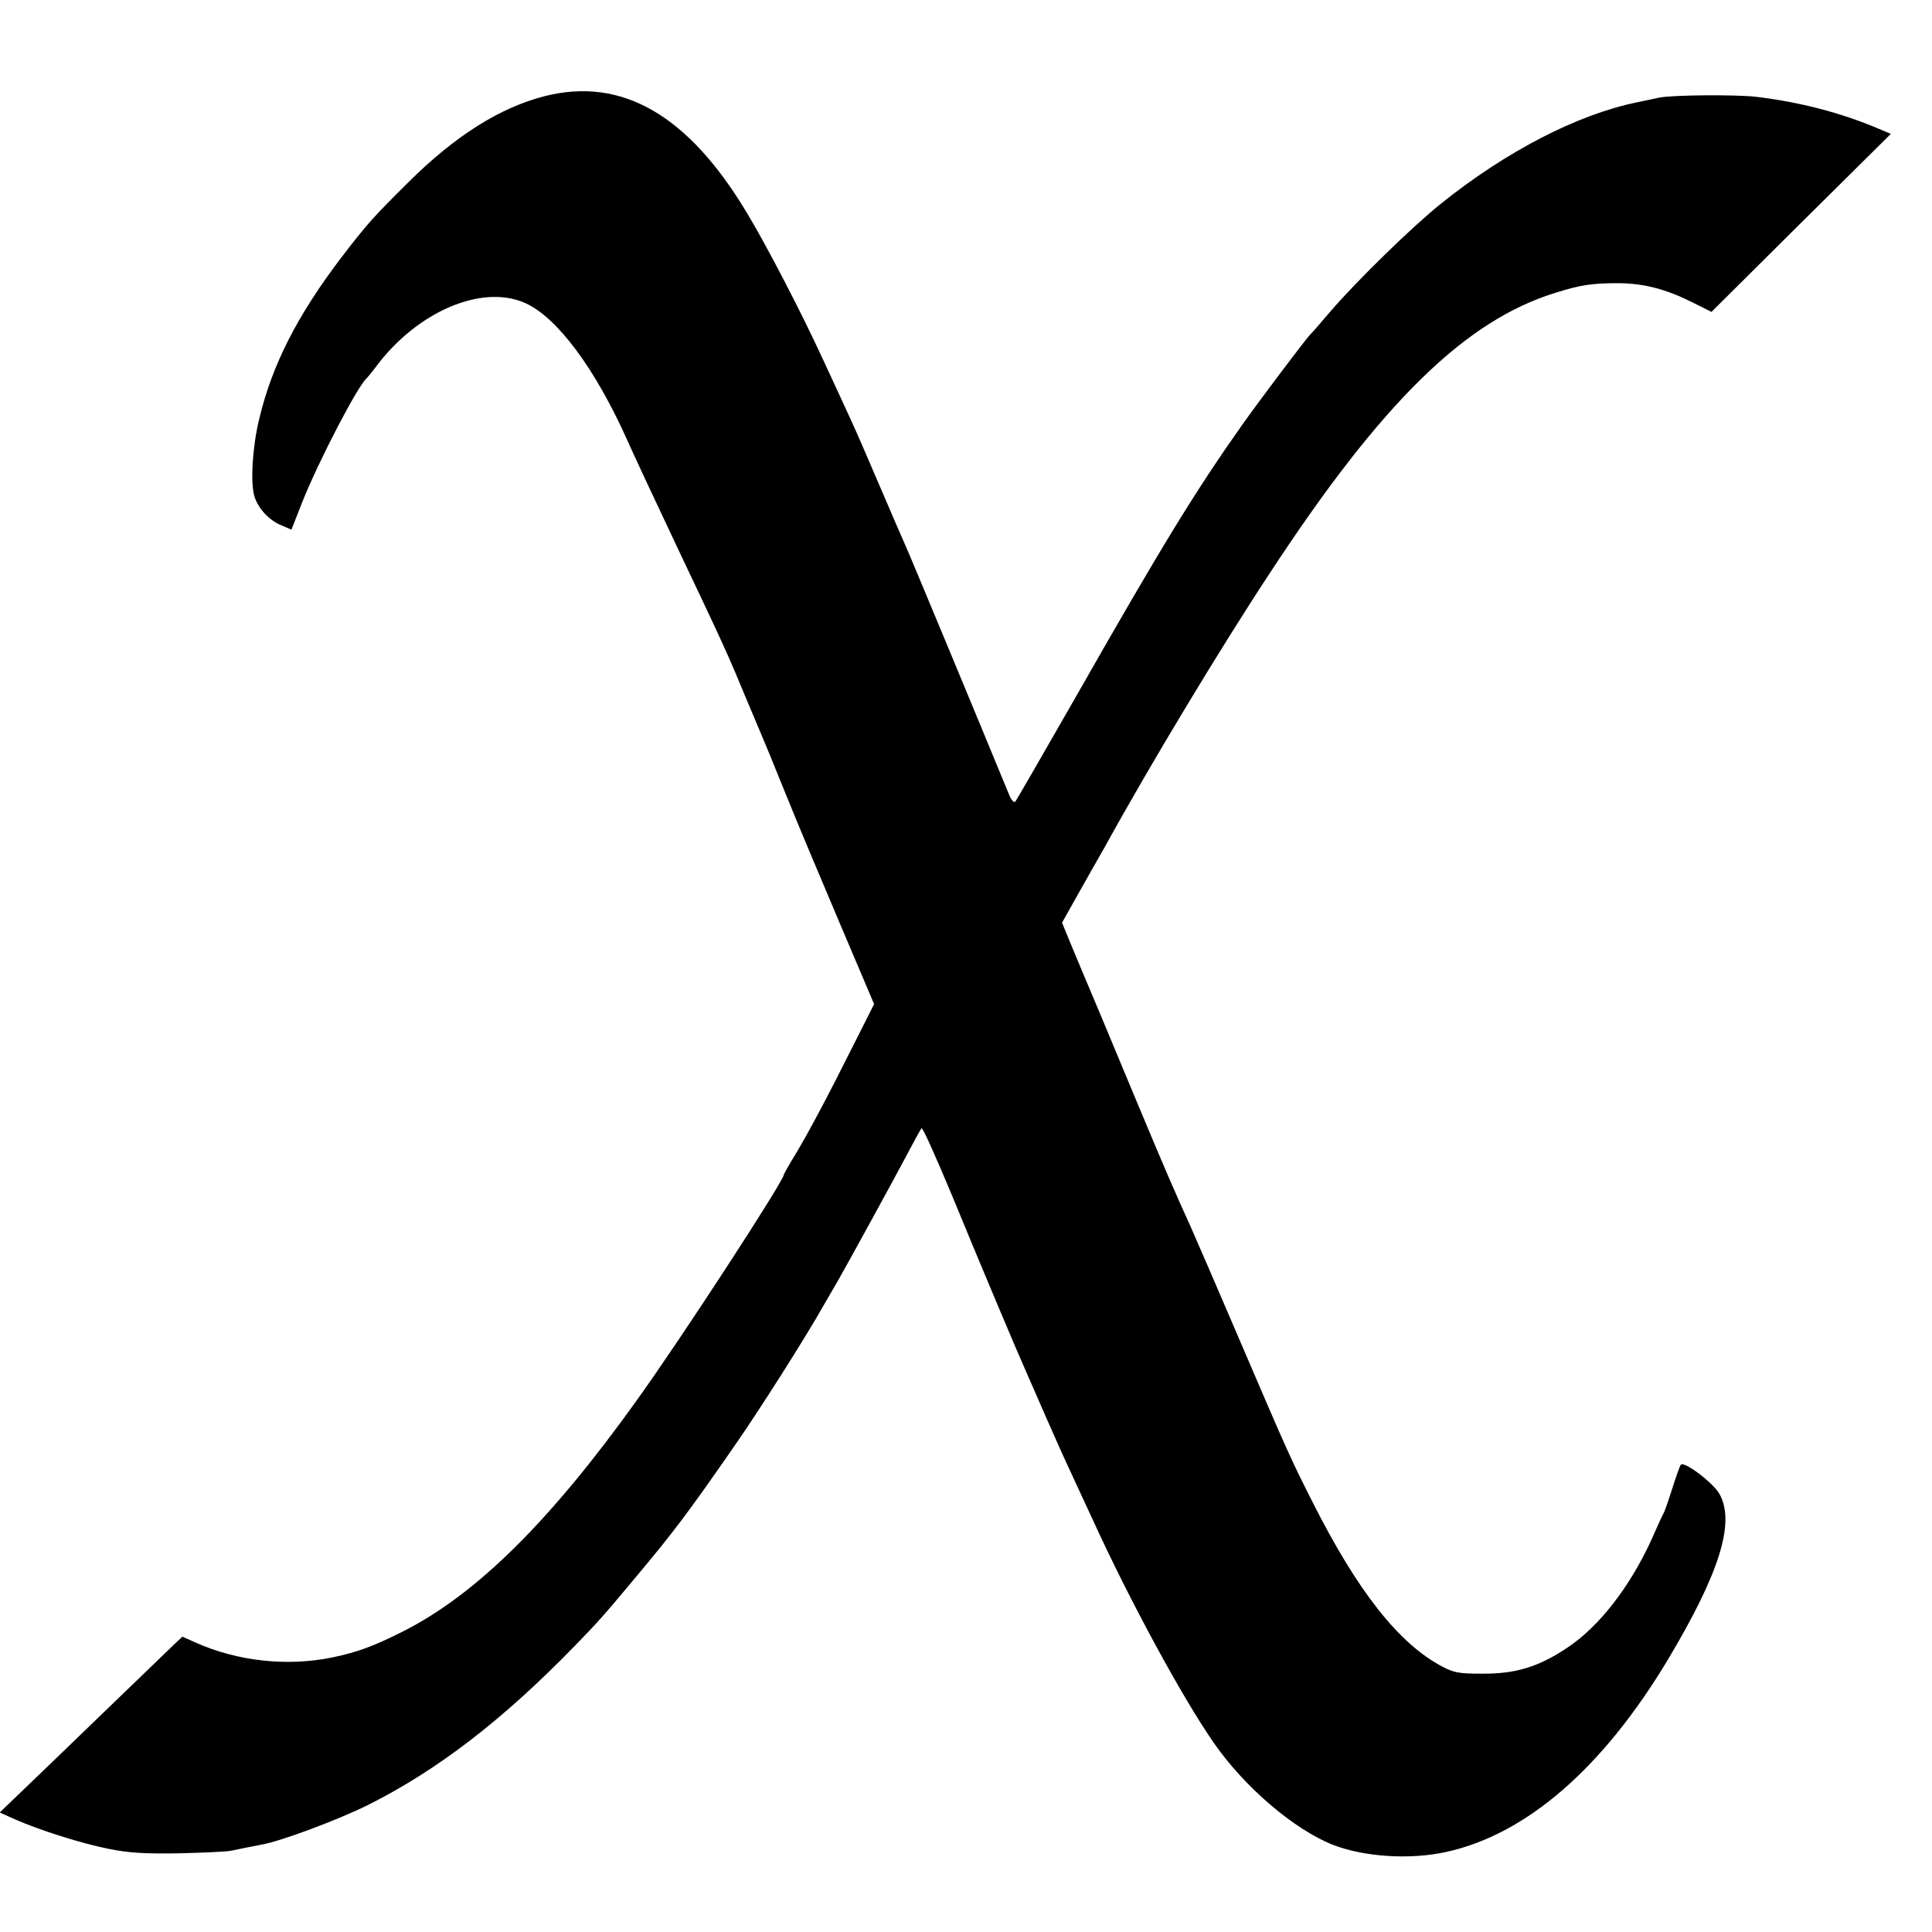
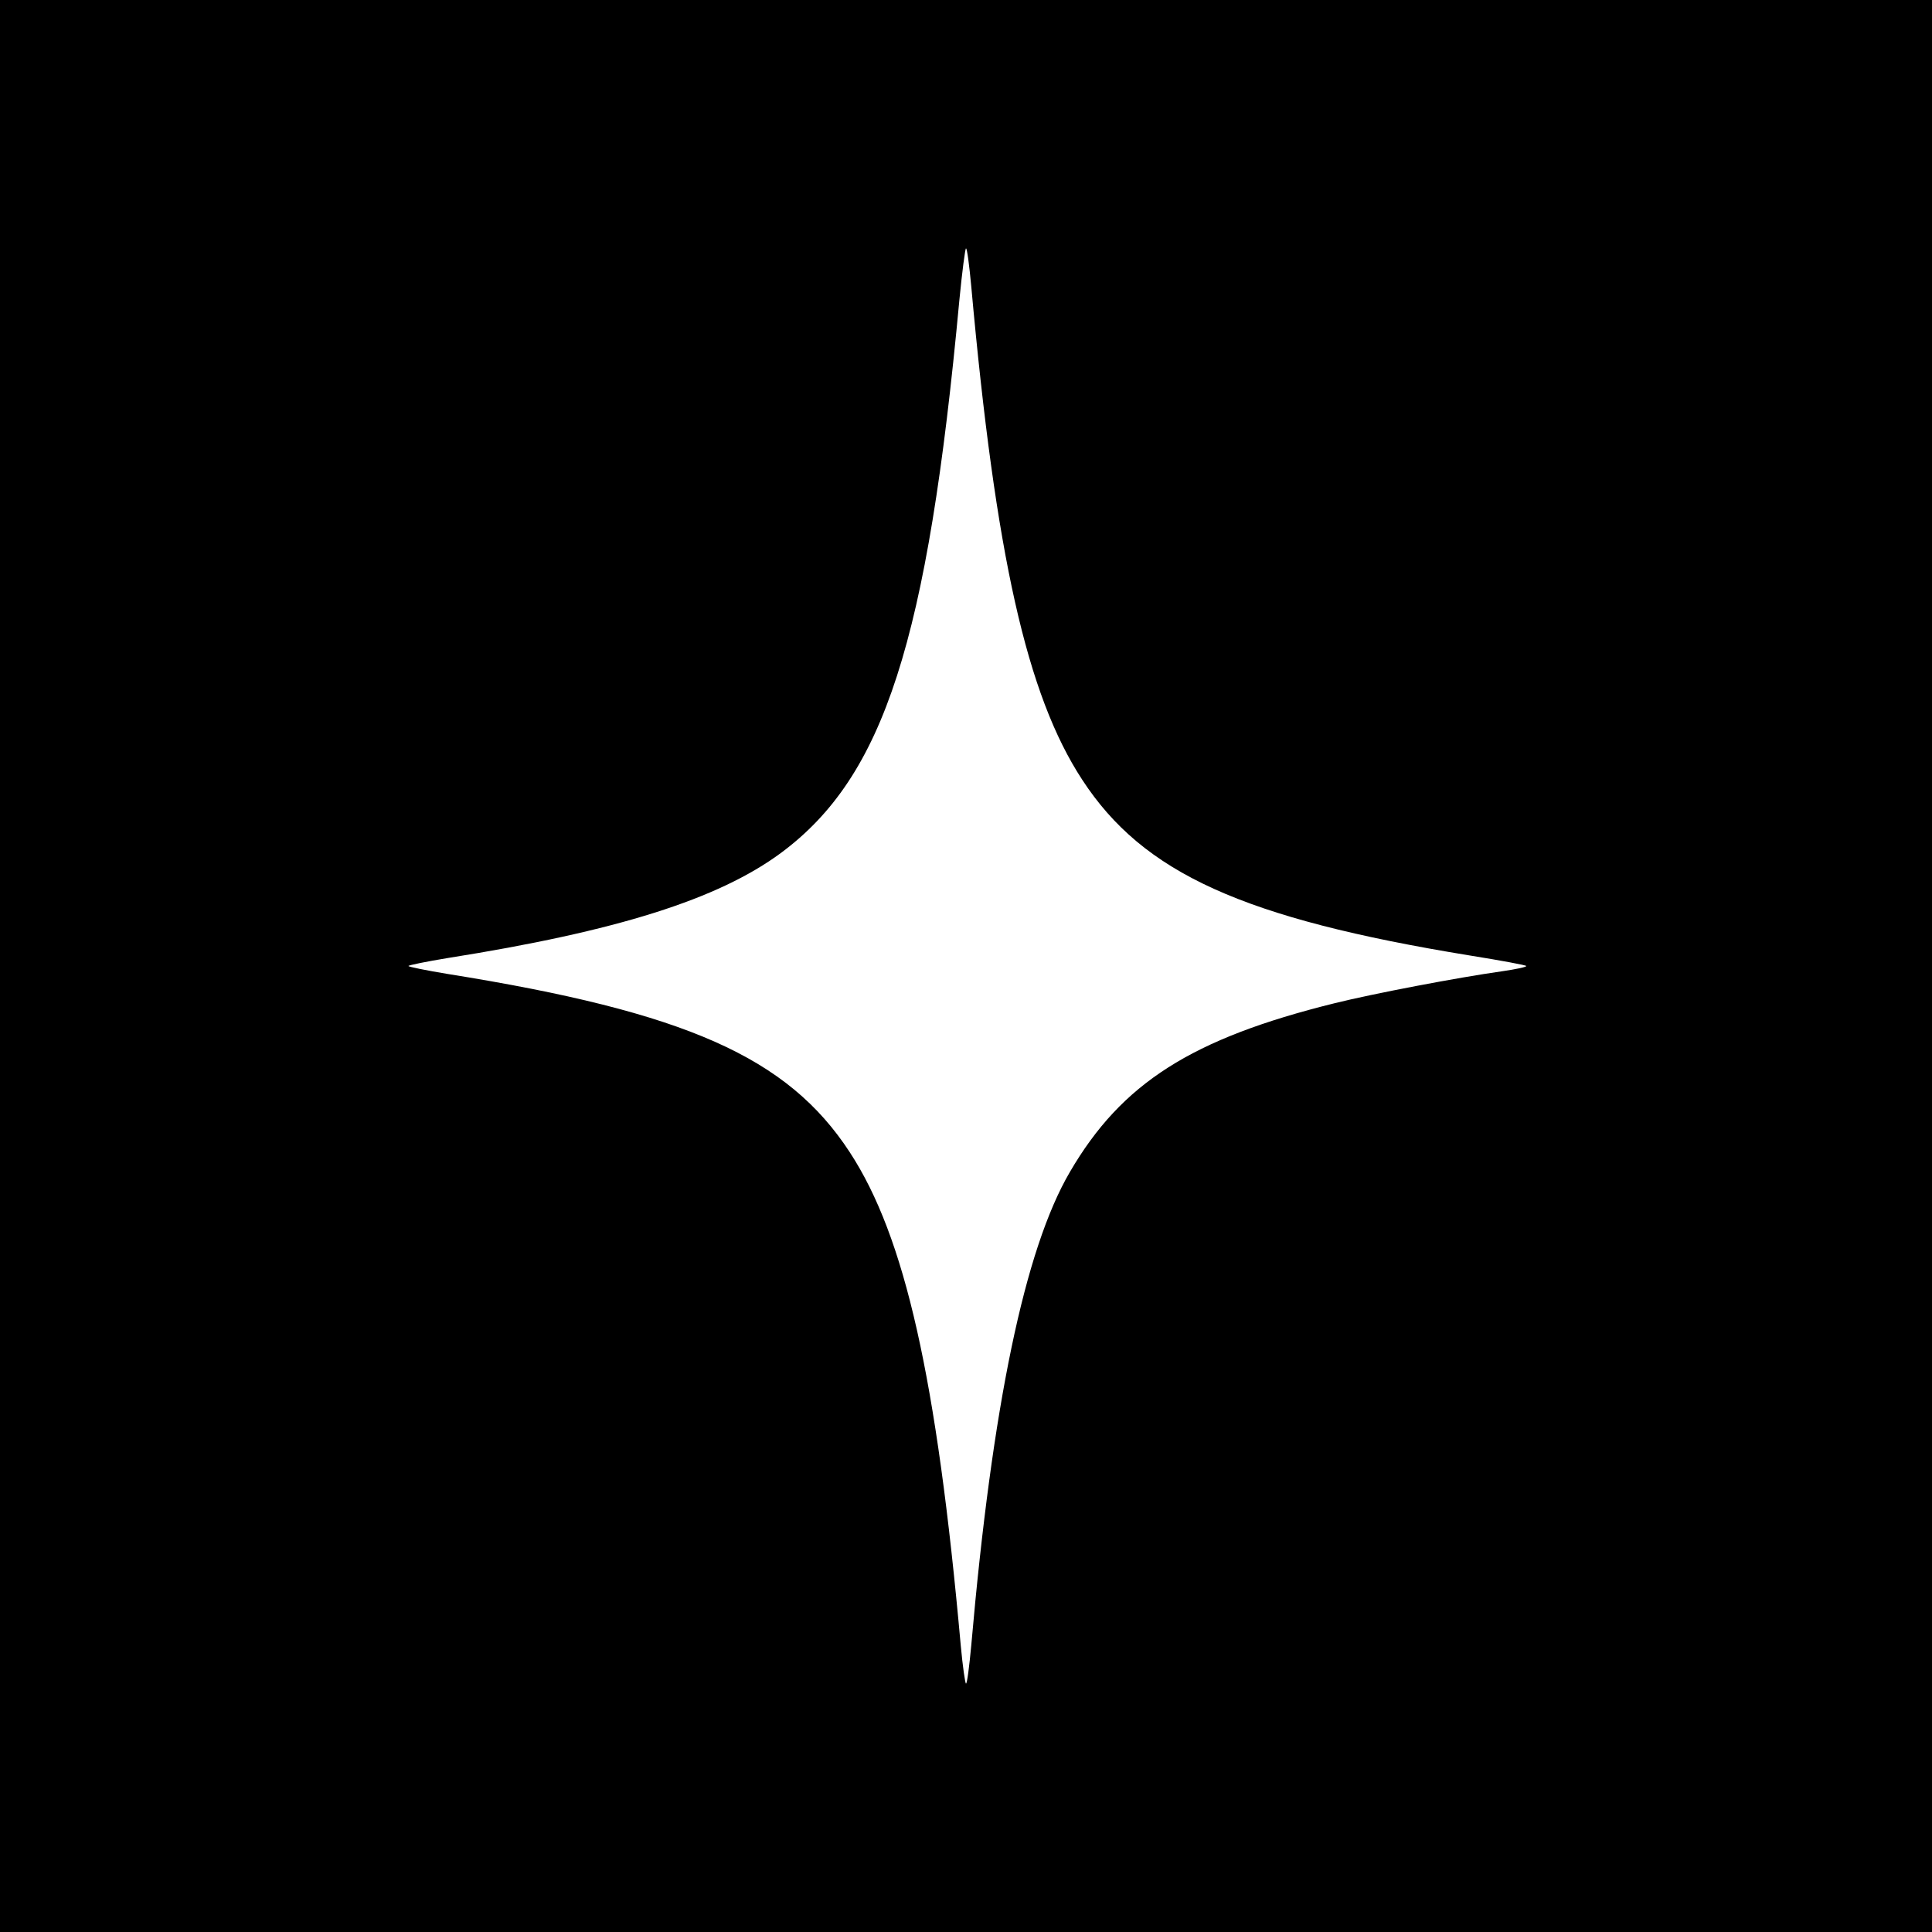
<svg xmlns="http://www.w3.org/2000/svg" version="1.0" width="700pt" height="700pt" viewBox="0 0 700 700" preserveAspectRatio="xMidYMid meet">
  <g transform="translate(0,700) scale(0.1,-0.1)" fill="#000000" stroke="none">
-     <path d="M1975 6652 c-162 -41 -325 -143 -495 -312 -129 -128 -147 -148 -241 -270 -161 -211 -254 -393 -300 -589 -24 -98 -32 -225 -18 -277 13 -45 54 -90 100 -108 l35 -15 38 97 c59 149 203 426 235 452 3 3 18 21 33 41 149 200 384 301 541 231 116 -52 255 -239 372 -502 18 -41 97 -210 175 -375 181 -381 191 -405 251 -550 28 -66 54 -129 59 -140 5 -11 43 -103 84 -205 41 -102 131 -316 199 -476 l124 -292 -72 -143 c-97 -194 -170 -331 -217 -408 -21 -34 -38 -65 -38 -67 0 -22 -368 -588 -531 -815 -314 -439 -581 -704 -847 -839 -107 -54 -166 -76 -257 -95 -165 -34 -345 -14 -497 54 l-47 21 -29 -27 c-16 -16 -130 -125 -253 -244 -123 -119 -259 -250 -302 -291 l-78 -75 58 -26 c87 -38 237 -86 338 -106 70 -14 126 -18 250 -16 88 2 174 6 190 9 52 11 79 16 110 22 71 12 279 90 388 144 253 127 487 307 748 575 90 93 100 104 222 250 139 166 191 235 358 476 88 126 261 398 327 516 20 35 42 72 47 81 26 45 198 358 245 447 29 55 55 103 59 107 4 4 53 -106 111 -245 99 -241 232 -557 270 -642 10 -22 41 -94 70 -160 29 -66 69 -156 90 -200 20 -44 57 -123 81 -175 133 -291 323 -641 437 -805 111 -160 290 -313 431 -369 113 -44 279 -55 411 -26 291 64 567 304 802 695 188 314 246 499 188 602 -23 41 -128 120 -140 106 -4 -5 -17 -42 -30 -83 -13 -41 -27 -82 -31 -90 -5 -8 -26 -54 -47 -102 -78 -169 -188 -311 -302 -387 -104 -70 -188 -96 -310 -95 -84 0 -101 3 -145 26 -157 83 -306 272 -469 595 -80 158 -89 178 -269 598 -80 187 -159 369 -175 405 -48 104 -98 220 -194 450 -99 238 -183 439 -203 485 -7 17 -25 60 -40 96 l-27 66 64 114 c36 63 77 137 93 164 164 298 420 722 600 995 403 614 704 908 1030 1009 92 29 134 35 230 35 92 -1 170 -21 268 -70 l68 -34 325 323 325 322 -43 18 c-136 58 -286 97 -443 116 -73 9 -311 7 -355 -3 -14 -3 -50 -11 -80 -17 -214 -44 -471 -176 -708 -366 -105 -84 -306 -280 -403 -393 -35 -41 -66 -77 -70 -80 -14 -13 -182 -236 -246 -326 -171 -242 -291 -437 -608 -994 -115 -201 -212 -369 -216 -374 -5 -6 -15 5 -23 25 -111 270 -362 874 -376 904 -10 22 -52 119 -93 215 -41 96 -89 207 -107 245 -18 39 -61 133 -97 210 -79 172 -205 415 -277 534 -212 354 -452 493 -731 423z" />
+     <path d="M0 3500 l0 -3500 3500 0 3500 0 0 3500 0 3500 -3500 0 -3500 0 0 -3500z m3519 2463 c88 -975 201 -1481 402 -1788 221 -339 583 -503 1405 -637 112 -18 204 -35 204 -38 0 -4 -39 -12 -87 -19 -163 -23 -467 -81 -608 -116 -517 -128 -771 -289 -959 -612 -163 -279 -281 -844 -357 -1715 -7 -76 -15 -138 -19 -138 -3 0 -12 62 -19 138 -87 970 -202 1481 -402 1787 -225 345 -594 508 -1456 646 -79 13 -143 26 -143 29 0 3 64 16 143 29 612 97 980 213 1207 381 373 277 531 764 646 2003 10 103 21 187 24 187 4 0 12 -62 19 -137z" />
  </g>
</svg>
